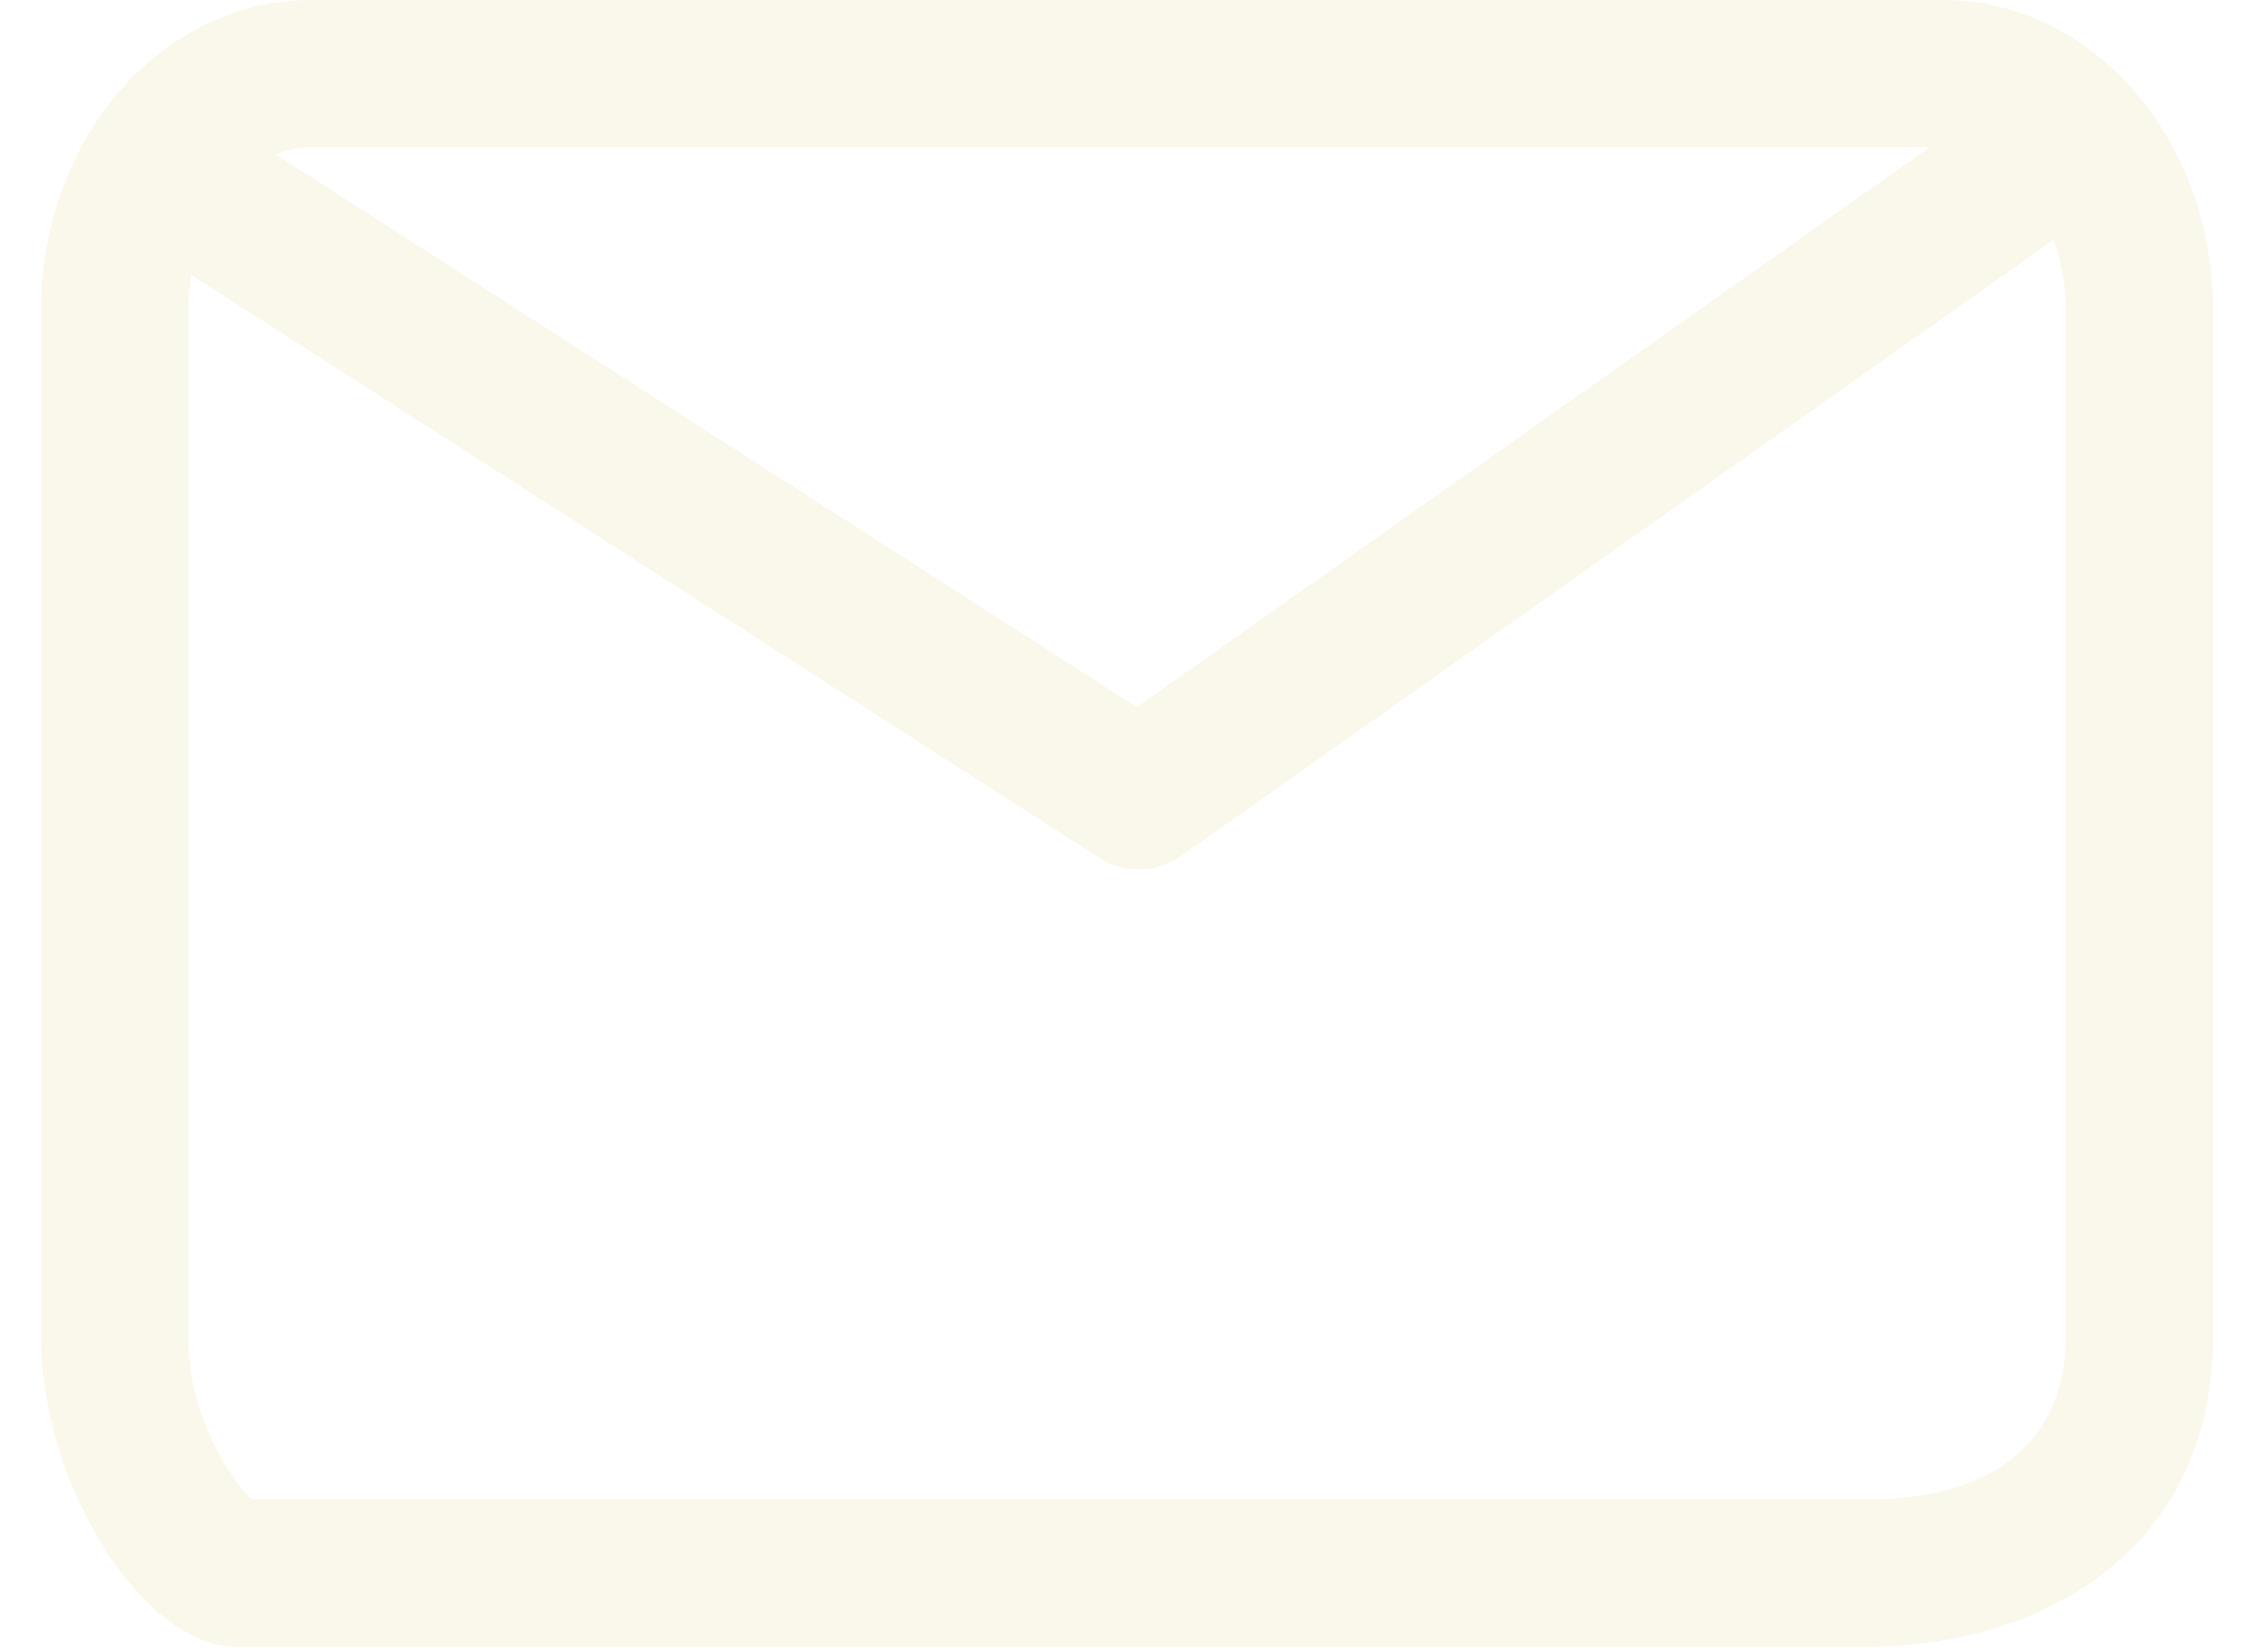
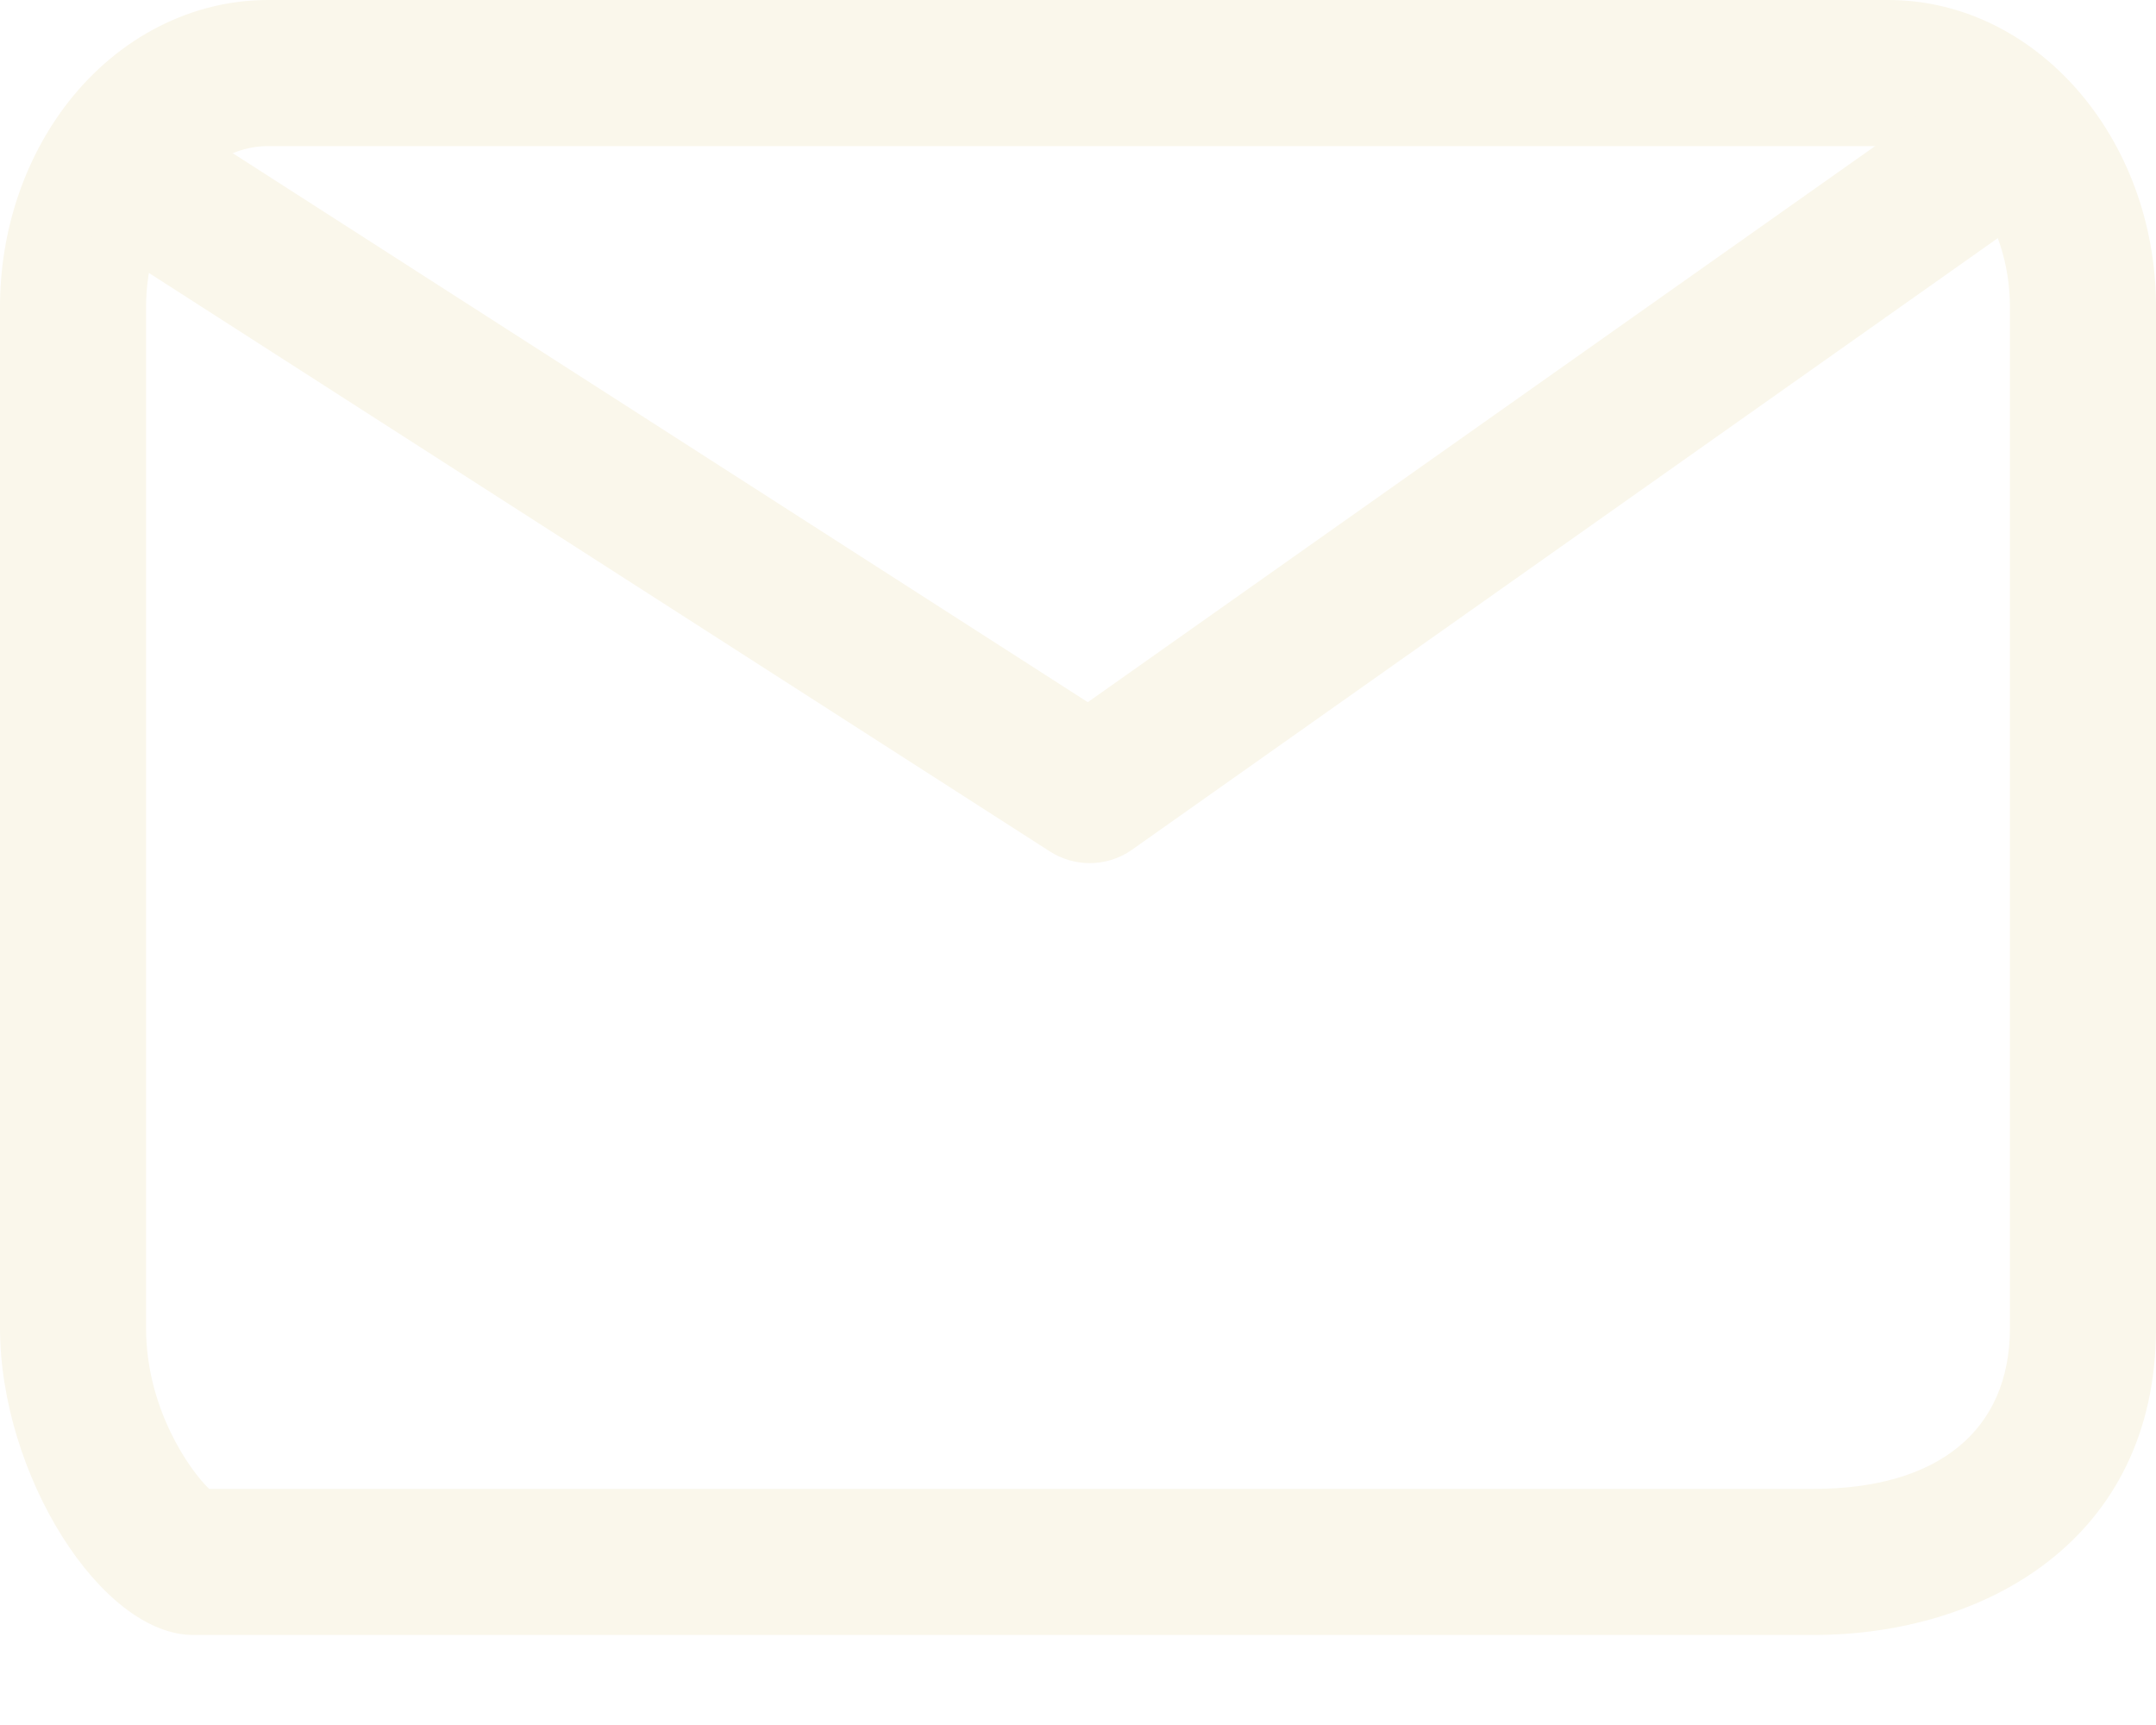
- <svg xmlns="http://www.w3.org/2000/svg" width="123" height="90" viewBox="0 0 133 101" fill="none">
-   <path d="M111.74 100.71H11.91C6.23 100.71 0 90.81 0 81.8V18.91C0 14.23 1.51 9.73 4.24 6.25C7.36 2.28 11.83 0 16.5 0H116.32C125.42 0 132.82 8.48 132.82 18.91V81.8C132.82 94.87 122.23 100.71 111.73 100.71H111.74ZM12.89 91.71H111.73C119.41 91.71 123.82 88.1 123.82 81.8V18.91C123.82 13.54 120.39 9 116.32 9H16.5C14.59 9 12.75 10 11.32 11.82C9.82 13.72 9 16.24 9 18.92V81.81C9 86.76 11.69 90.57 12.89 91.72V91.71Z" fill="#FAF7EB" />
-   <path d="M67.13 53.17C66.29 53.17 65.44 52.93 64.7 52.46L3.28 13.03L8.14 5.46L67.01 43.25L121.07 5.07L126.26 12.42L69.72 52.35C68.94 52.9 68.03 53.17 67.12 53.17H67.13Z" fill="#FAF7EB" />
+ <svg xmlns="http://www.w3.org/2000/svg" width="20" height="16" viewBox="0 0 20 16" fill="none">
+   <path d="M16.826 15.165H1.793C0.938 15.165 0 13.674 0 12.317V2.847C0 2.143 0.227 1.465 0.638 0.941C1.108 0.343 1.781 0 2.485 0H17.515C18.886 0 20 1.277 20 2.847V12.317C20 14.286 18.405 15.165 16.824 15.165H16.826ZM1.941 13.81H16.824C17.981 13.81 18.645 13.266 18.645 12.317V2.847C18.645 2.039 18.128 1.355 17.515 1.355H2.485C2.197 1.355 1.92 1.506 1.705 1.78C1.479 2.066 1.355 2.445 1.355 2.849V12.319C1.355 13.064 1.76 13.638 1.941 13.811V13.81Z" fill="#FAF7EB" />
+   <path d="M10.109 8.006C9.982 8.006 9.854 7.97 9.743 7.9L0.494 1.962L1.226 0.822L10.091 6.513L18.231 0.764L19.012 1.87L10.499 7.883C10.381 7.966 10.244 8.006 10.107 8.006H10.109Z" fill="#FAF7EB" />
</svg>
